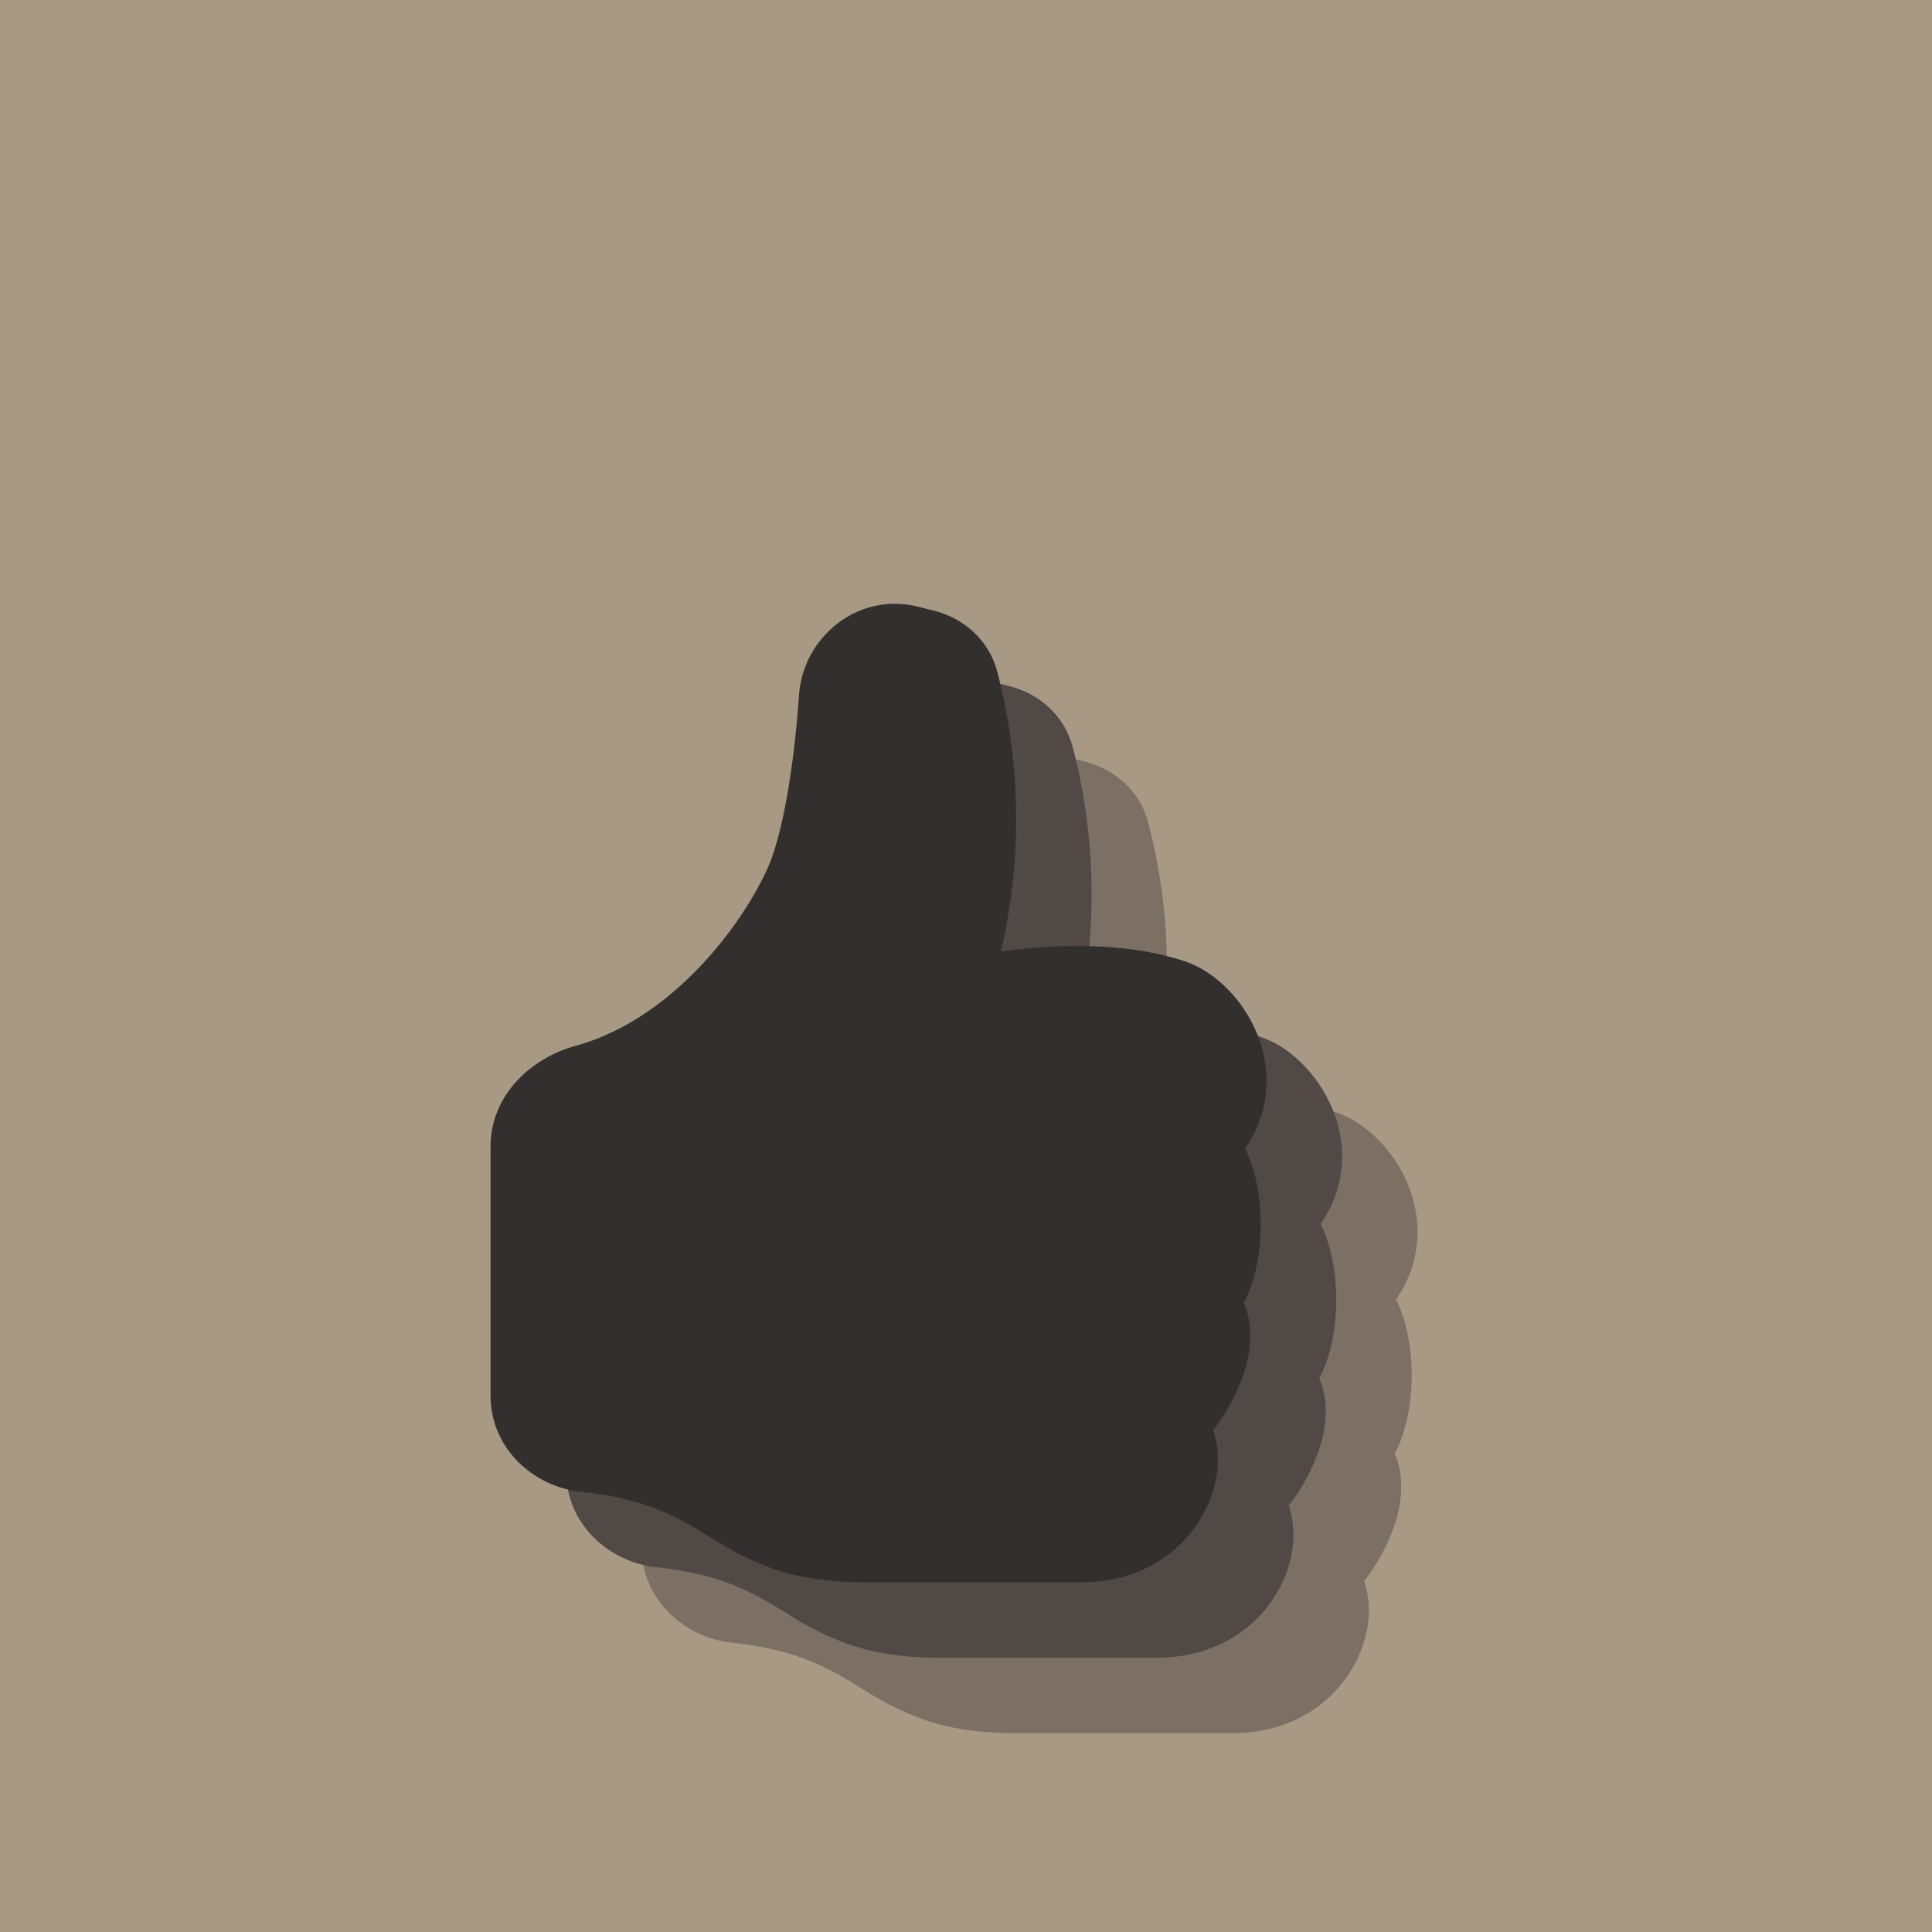
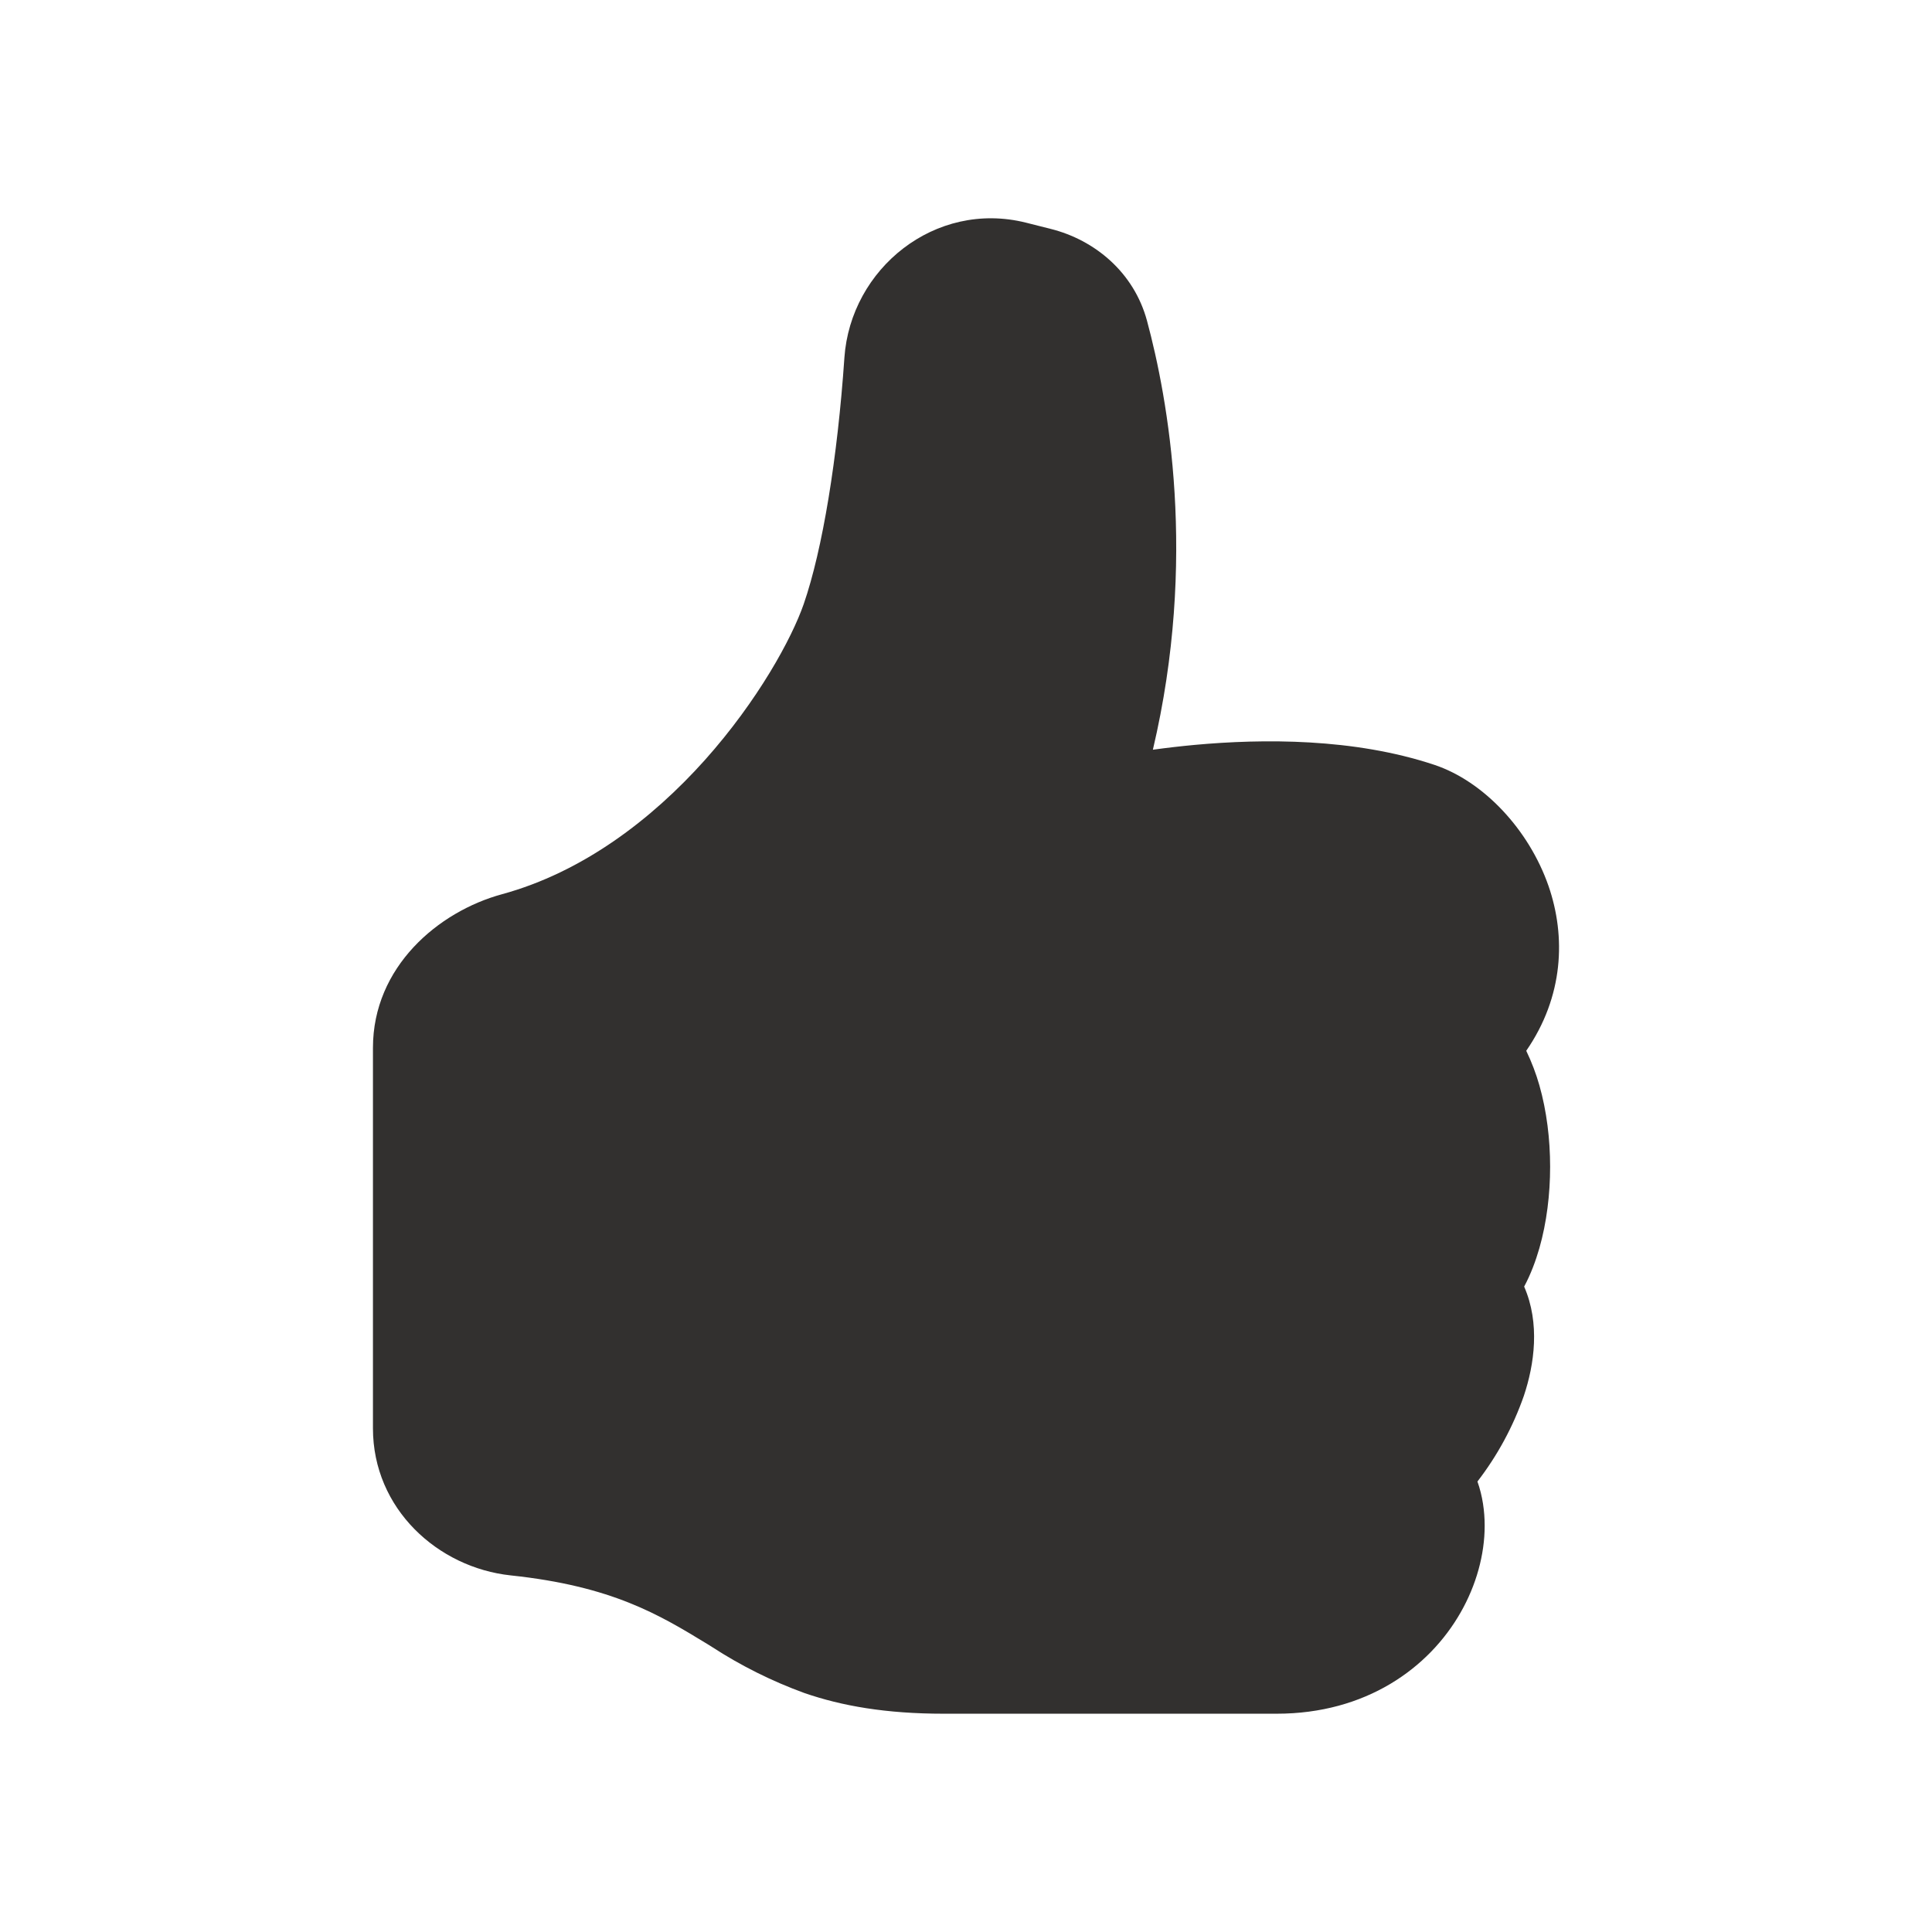
- <svg xmlns="http://www.w3.org/2000/svg" width="512" height="512">
-   <path d="M0 0h512v512H0z" style="fill:#a89984;fill-opacity:1;stroke-width:.784" />
-   <path d="M251.746 224.176c1.072-15.422 15.702-27.347 31.47-23.421l4.306 1.088c7.636 1.913 14.416 7.522 16.692 15.917 3.628 13.46 8.791 41.417 1.022 74.39a165 165 0 0 1 7.307-.842c11.76-1.072 27.53-1.188 41.5 3.464 8.544 2.853 16.395 11.232 19.793 20.997 3.035 8.775 2.64 19.166-3.86 28.584q1.419 2.97 2.277 5.988c1.27 4.453 1.863 9.352 1.863 14.119s-.593 9.666-1.863 14.119c-.644 2.227-1.485 4.503-2.64 6.664 2.788 6.383 1.765 13.508-.049 18.935a52.8 52.8 0 0 1-8.05 14.861c.891 2.508 1.254 5.147 1.254 7.67 0 5.031-1.468 10.31-4.173 15.043-5.509 9.666-16.444 17.55-31.9 17.55h-57.73c-9.979 0-17.648-1.336-24.18-3.596a79.2 79.2 0 0 1-16-7.983l-.791-.495c-8.313-5.064-16.478-10.045-34.11-11.909-12.635-1.352-23.884-11.546-23.884-25.5v-65.977c0-14.02 11.299-23.62 22.383-26.638 14.003-3.827 25.962-12.981 35.165-23.257 9.237-10.342 15.076-21.113 17.138-27.034 3.282-9.484 5.872-25.385 7.06-42.72z" style="fill:#7c6f64;fill-opacity:1;stroke-width:16.494" />
-   <path d="M231.746 204.176c1.072-15.422 15.702-27.347 31.47-23.421l4.306 1.088c7.636 1.913 14.416 7.522 16.692 15.917 3.628 13.46 8.791 41.417 1.022 74.39a165 165 0 0 1 7.307-.842c11.76-1.072 27.53-1.188 41.5 3.464 8.544 2.853 16.395 11.232 19.793 20.997 3.035 8.775 2.64 19.166-3.86 28.584q1.419 2.97 2.277 5.988c1.27 4.453 1.863 9.352 1.863 14.119s-.593 9.666-1.863 14.119c-.644 2.227-1.485 4.503-2.64 6.664 2.788 6.383 1.765 13.508-.049 18.935a52.8 52.8 0 0 1-8.05 14.861c.891 2.508 1.254 5.147 1.254 7.67 0 5.031-1.468 10.31-4.173 15.043-5.509 9.666-16.444 17.55-31.9 17.55h-57.73c-9.979 0-17.648-1.336-24.18-3.596a79.2 79.2 0 0 1-16-7.983l-.791-.495c-8.313-5.064-16.478-10.045-34.11-11.909-12.635-1.352-23.884-11.546-23.884-25.5v-65.977c0-14.02 11.299-23.62 22.383-26.638 14.003-3.827 25.962-12.981 35.165-23.257 9.237-10.342 15.076-21.113 17.138-27.034 3.282-9.484 5.872-25.385 7.06-42.72z" style="fill:#504945;fill-opacity:1;stroke-width:16.494" />
-   <path d="M211.746 184.176c1.072-15.422 15.702-27.347 31.47-23.421l4.306 1.088c7.636 1.913 14.416 7.522 16.692 15.917 3.628 13.46 8.791 41.417 1.022 74.39a165 165 0 0 1 7.307-.842c11.76-1.072 27.53-1.188 41.5 3.464 8.544 2.853 16.395 11.232 19.793 20.997 3.035 8.775 2.64 19.166-3.86 28.584q1.419 2.97 2.277 5.988c1.27 4.453 1.863 9.352 1.863 14.119s-.593 9.666-1.863 14.119c-.644 2.227-1.485 4.503-2.64 6.664 2.788 6.383 1.765 13.509-.049 18.935a52.8 52.8 0 0 1-8.05 14.861c.891 2.508 1.254 5.147 1.254 7.67 0 5.031-1.468 10.31-4.173 15.043-5.509 9.666-16.444 17.55-31.9 17.55h-57.73c-9.979 0-17.648-1.336-24.18-3.596a79.2 79.2 0 0 1-16-7.983l-.791-.495c-8.313-5.064-16.478-10.045-34.11-11.909-12.635-1.352-23.884-11.546-23.884-25.5v-65.977c0-14.02 11.299-23.62 22.383-26.638 14.003-3.827 25.962-12.981 35.165-23.257 9.237-10.342 15.076-21.113 17.138-27.034 3.282-9.484 5.872-25.385 7.06-42.72z" style="fill:#32302f;fill-opacity:1;stroke-width:16.494" />
+ <svg xmlns="http://www.w3.org/2000/svg" width="335" height="335">
+   <path d="M146.414 62.024c1.072-15.422 15.702-27.347 31.47-23.42l4.306 1.087c7.636 1.913 14.416 7.522 16.692 15.917 3.628 13.46 8.79 41.417 1.022 74.39a165 165 0 0 1 7.307-.842c11.76-1.072 27.53-1.188 41.5 3.464 8.544 2.853 16.395 11.232 19.793 20.997 3.035 8.775 2.64 19.166-3.86 28.584q1.42 2.97 2.277 5.988c1.27 4.453 1.863 9.352 1.863 14.12 0 4.766-.593 9.665-1.863 14.118-.644 2.227-1.485 4.503-2.64 6.664 2.788 6.383 1.765 13.51-.05 18.935a52.8 52.8 0 0 1-8.05 14.861c.892 2.508 1.255 5.147 1.255 7.67 0 5.031-1.468 10.31-4.173 15.043-5.51 9.666-16.444 17.55-31.9 17.55h-57.73c-9.98 0-17.648-1.336-24.18-3.596a79.2 79.2 0 0 1-16-7.983l-.79-.495c-8.314-5.064-16.479-10.045-34.11-11.909-12.636-1.352-23.885-11.546-23.885-25.5V181.69c0-14.02 11.3-23.62 22.383-26.638 14.003-3.827 25.962-12.98 35.165-23.257 9.237-10.342 15.076-21.113 17.138-27.034 3.282-9.484 5.872-25.385 7.06-42.72z" style="fill:#32302f;fill-opacity:1;stroke-width:16.494" />
</svg>
